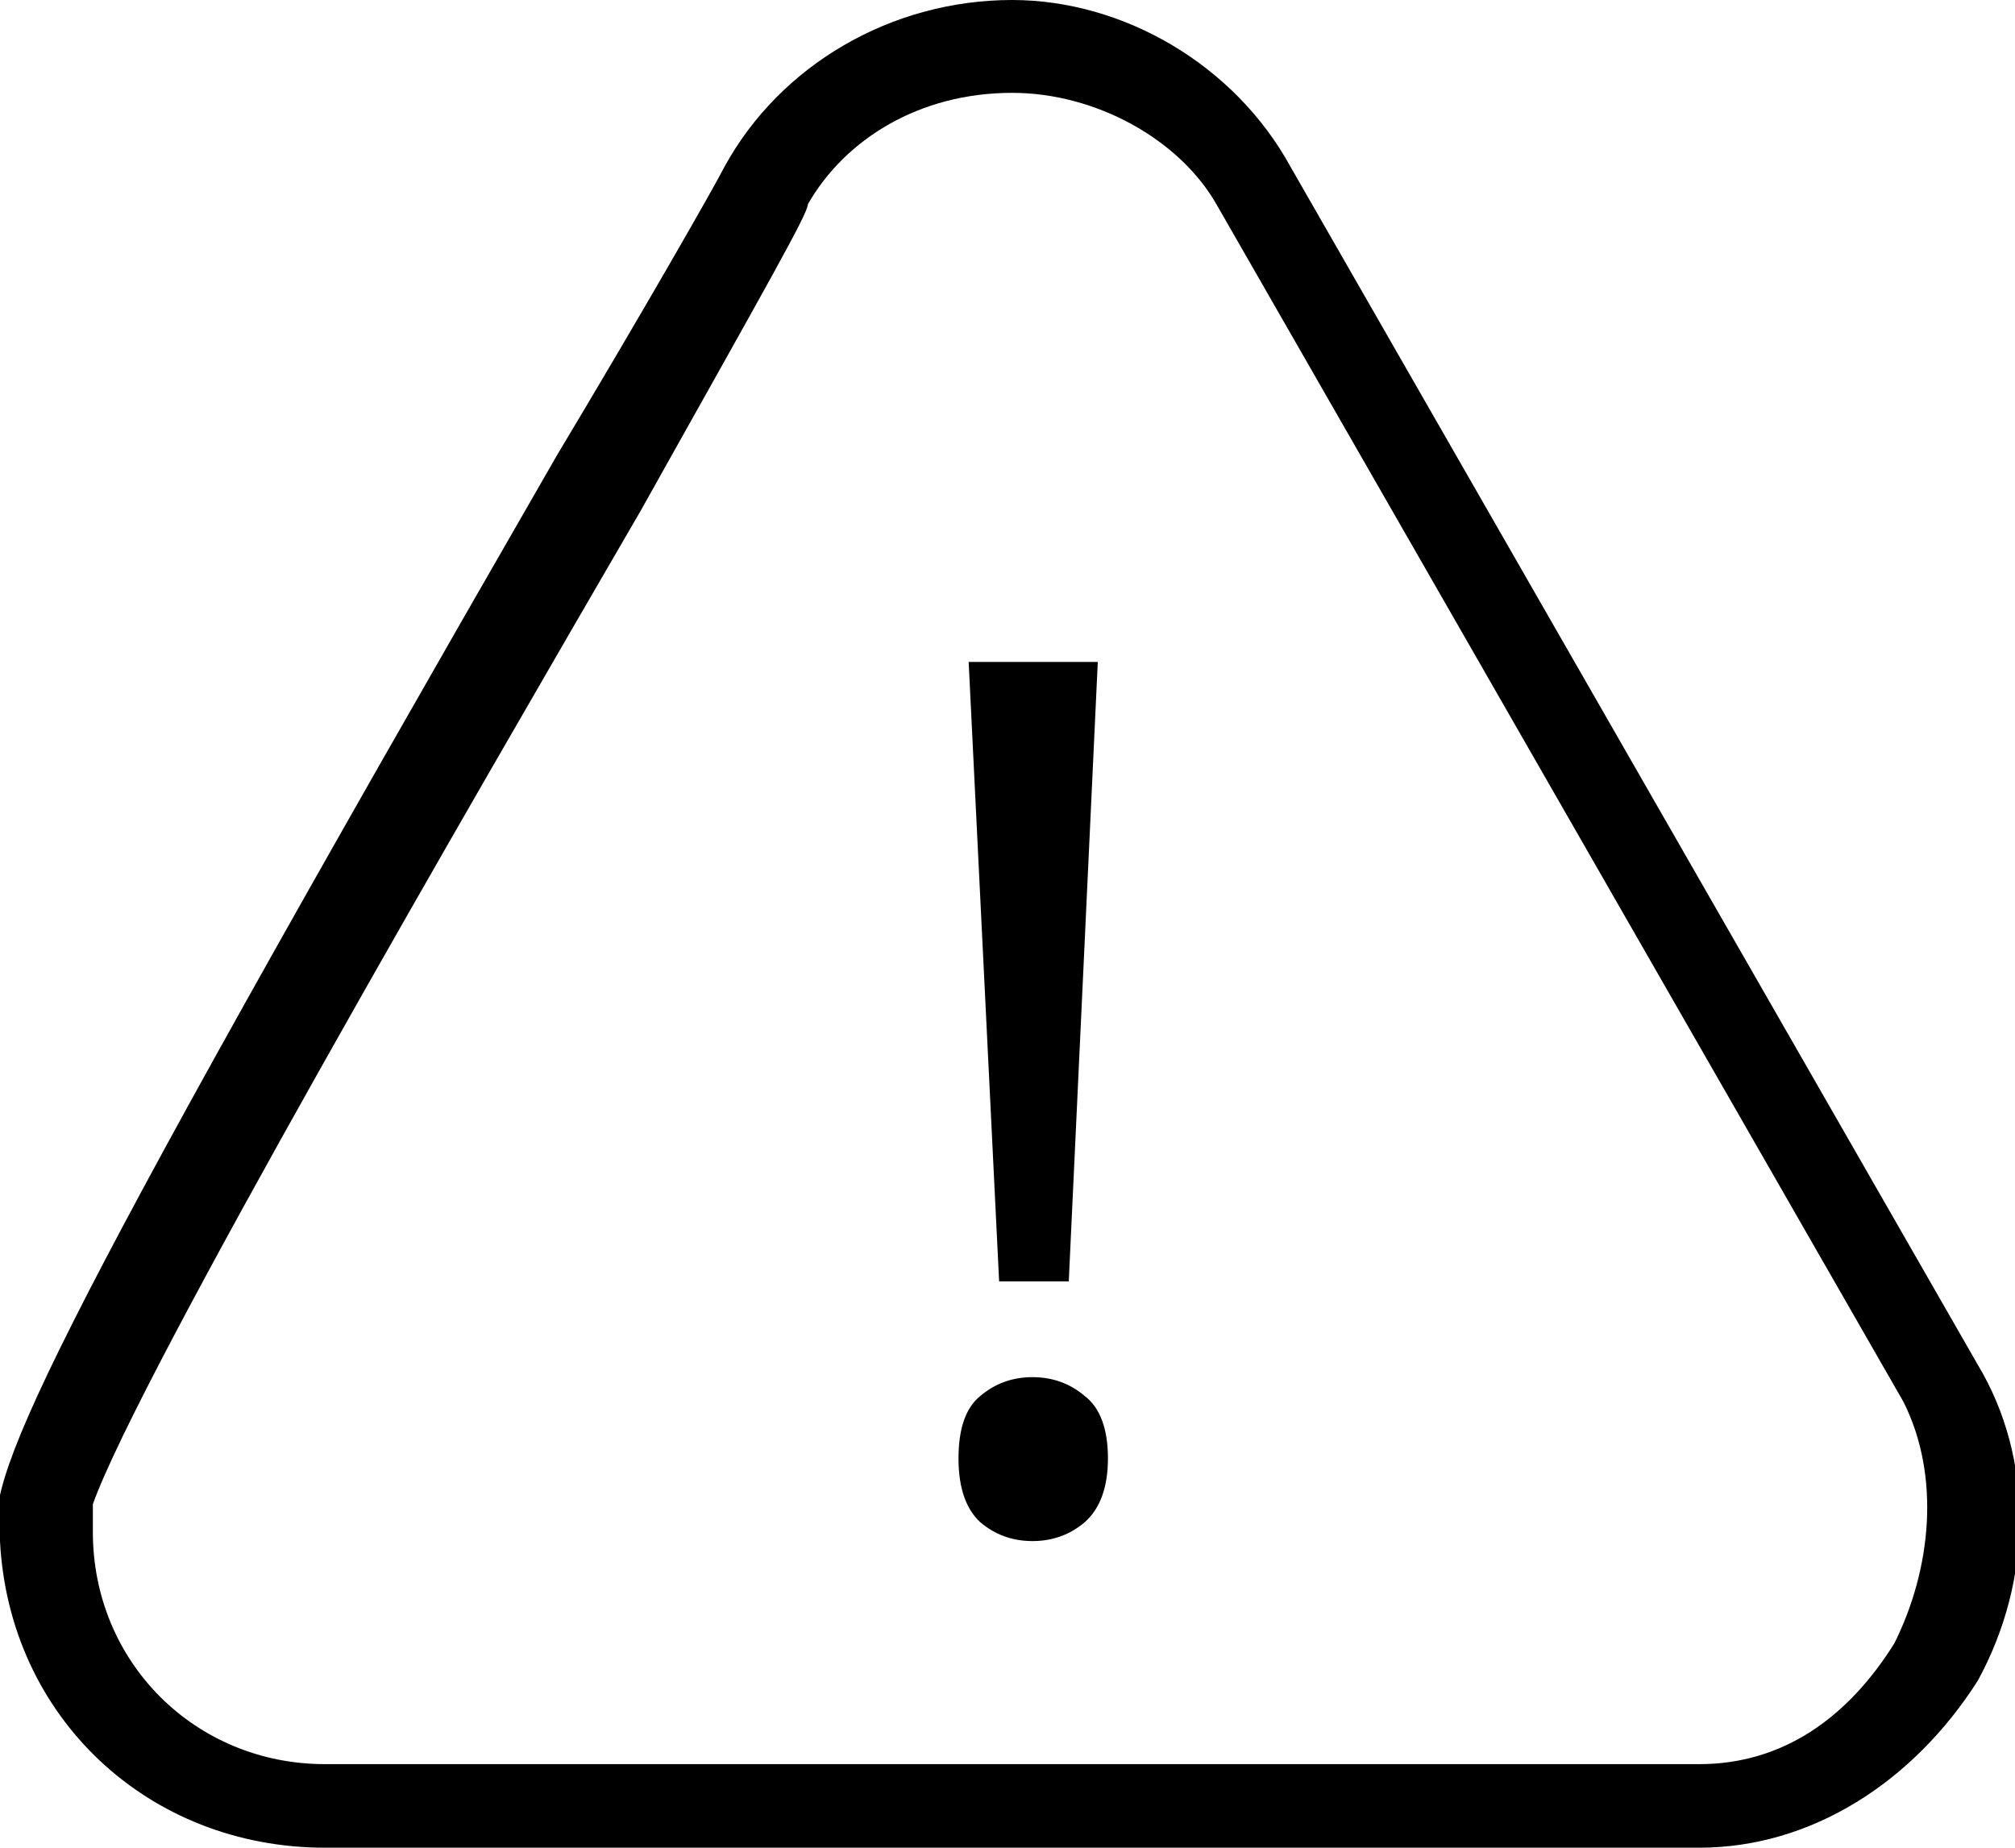
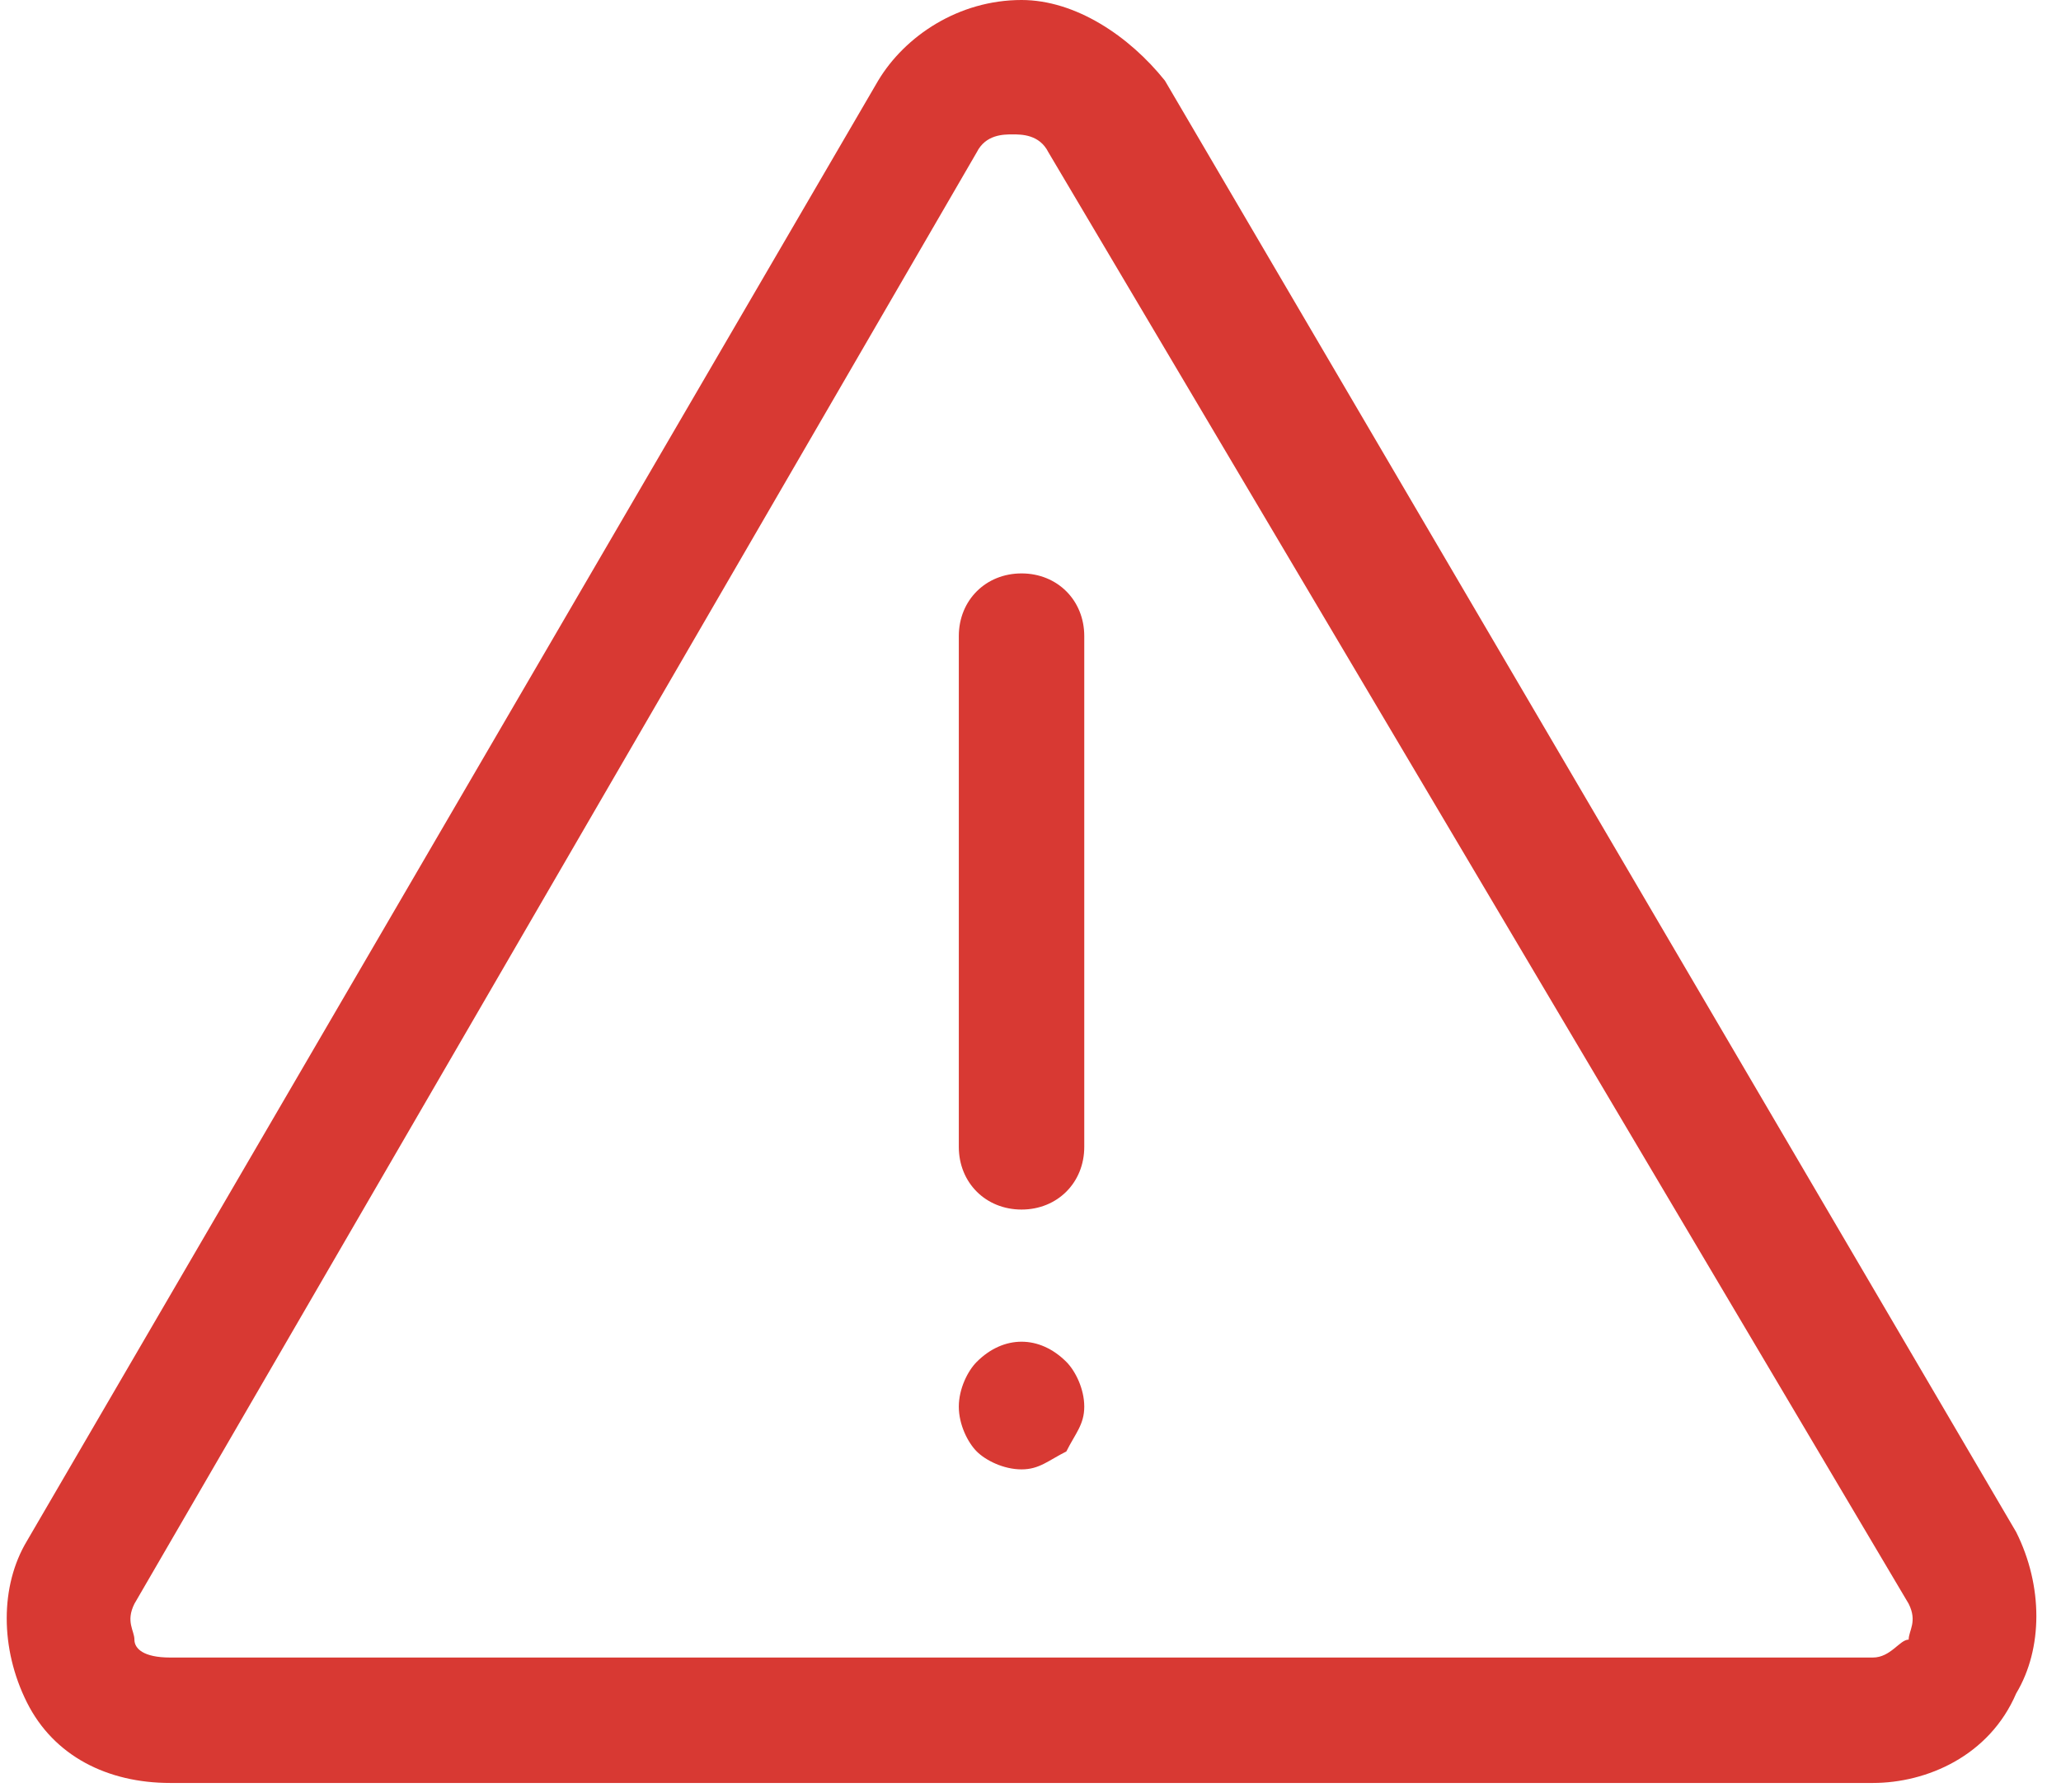
- <svg xmlns="http://www.w3.org/2000/svg" version="1.1" id="Layer_1" x="0px" y="0px" viewBox="0 0 21.7 19.9" style="enable-background:new 0 0 21.7 19.9;" xml:space="preserve">
-   <style type="text/css">
- 	.st0{font-family:'PublicSans-Light';}
- 	.st1{font-size:13px;}
- </style>
-   <path d="M21.3,14.7L13.9,1.8c-0.6-1.1-1.8-1.8-3-1.8c0,0,0,0,0,0C9.6,0,8.4,0.7,7.8,1.8C7.7,2,6.9,3.4,6,4.9C0.3,14.8-0.2,16,0,16.6  l0,0c0.1,1.9,1.6,3.3,3.5,3.3h14.7c0,0,0,0,0.1,0c1.2,0,2.3-0.7,3-1.8C21.9,17,21.9,15.7,21.3,14.7z M20.4,17.7  c-0.5,0.8-1.2,1.3-2.1,1.3H3.5c-1.4,0-2.5-1.1-2.5-2.5v-0.3c0.5-1.4,4.1-7.6,5.9-10.7C8.3,3,8.7,2.3,8.7,2.2C9.1,1.5,9.9,1,10.9,1  c0,0,0,0,0,0c0.9,0,1.8,0.5,2.2,1.2l7.4,12.9C20.9,15.9,20.8,16.9,20.4,17.7z" />
-   <text transform="matrix(1 0 0 1 9.3848 16.4102)" class="st0 st1">!</text>
+ <svg xmlns="http://www.w3.org/2000/svg" viewBox="0 0 23 20">
+   <path d="M20.9 19.9h-19c-.7 0-1.3-.3-1.6-.9-.3-.6-.3-1.3 0-1.8L9.8.9c.3-.5.9-.9 1.6-.9.6 0 1.2.4 1.6.9l9.5 16.2c.3.6.3 1.3 0 1.8-.3.7-1 1-1.6 1zm-19.4-2c-.1.2 0 .3 0 .4 0 .1.1.2.4.2h19c.2 0 .3-.2.4-.2 0-.1.1-.2 0-.4L11.7 1.7c-.1-.2-.3-.2-.4-.2-.1 0-.3 0-.4.2L1.5 17.9zm9.9-4.4c-.4 0-.7-.3-.7-.7V7.1c0-.4.3-.7.7-.7.4 0 .7.3.7.7v5.7c0 .4-.3.7-.7.7zm0 2.9c-.2 0-.4-.1-.5-.2-.1-.1-.2-.3-.2-.5s.1-.4.2-.5c.3-.3.7-.3 1 0 .1.1.2.3.2.5s-.1.3-.2.5c-.2.1-.3.2-.5.2z" fill="#d83933" />
</svg>
